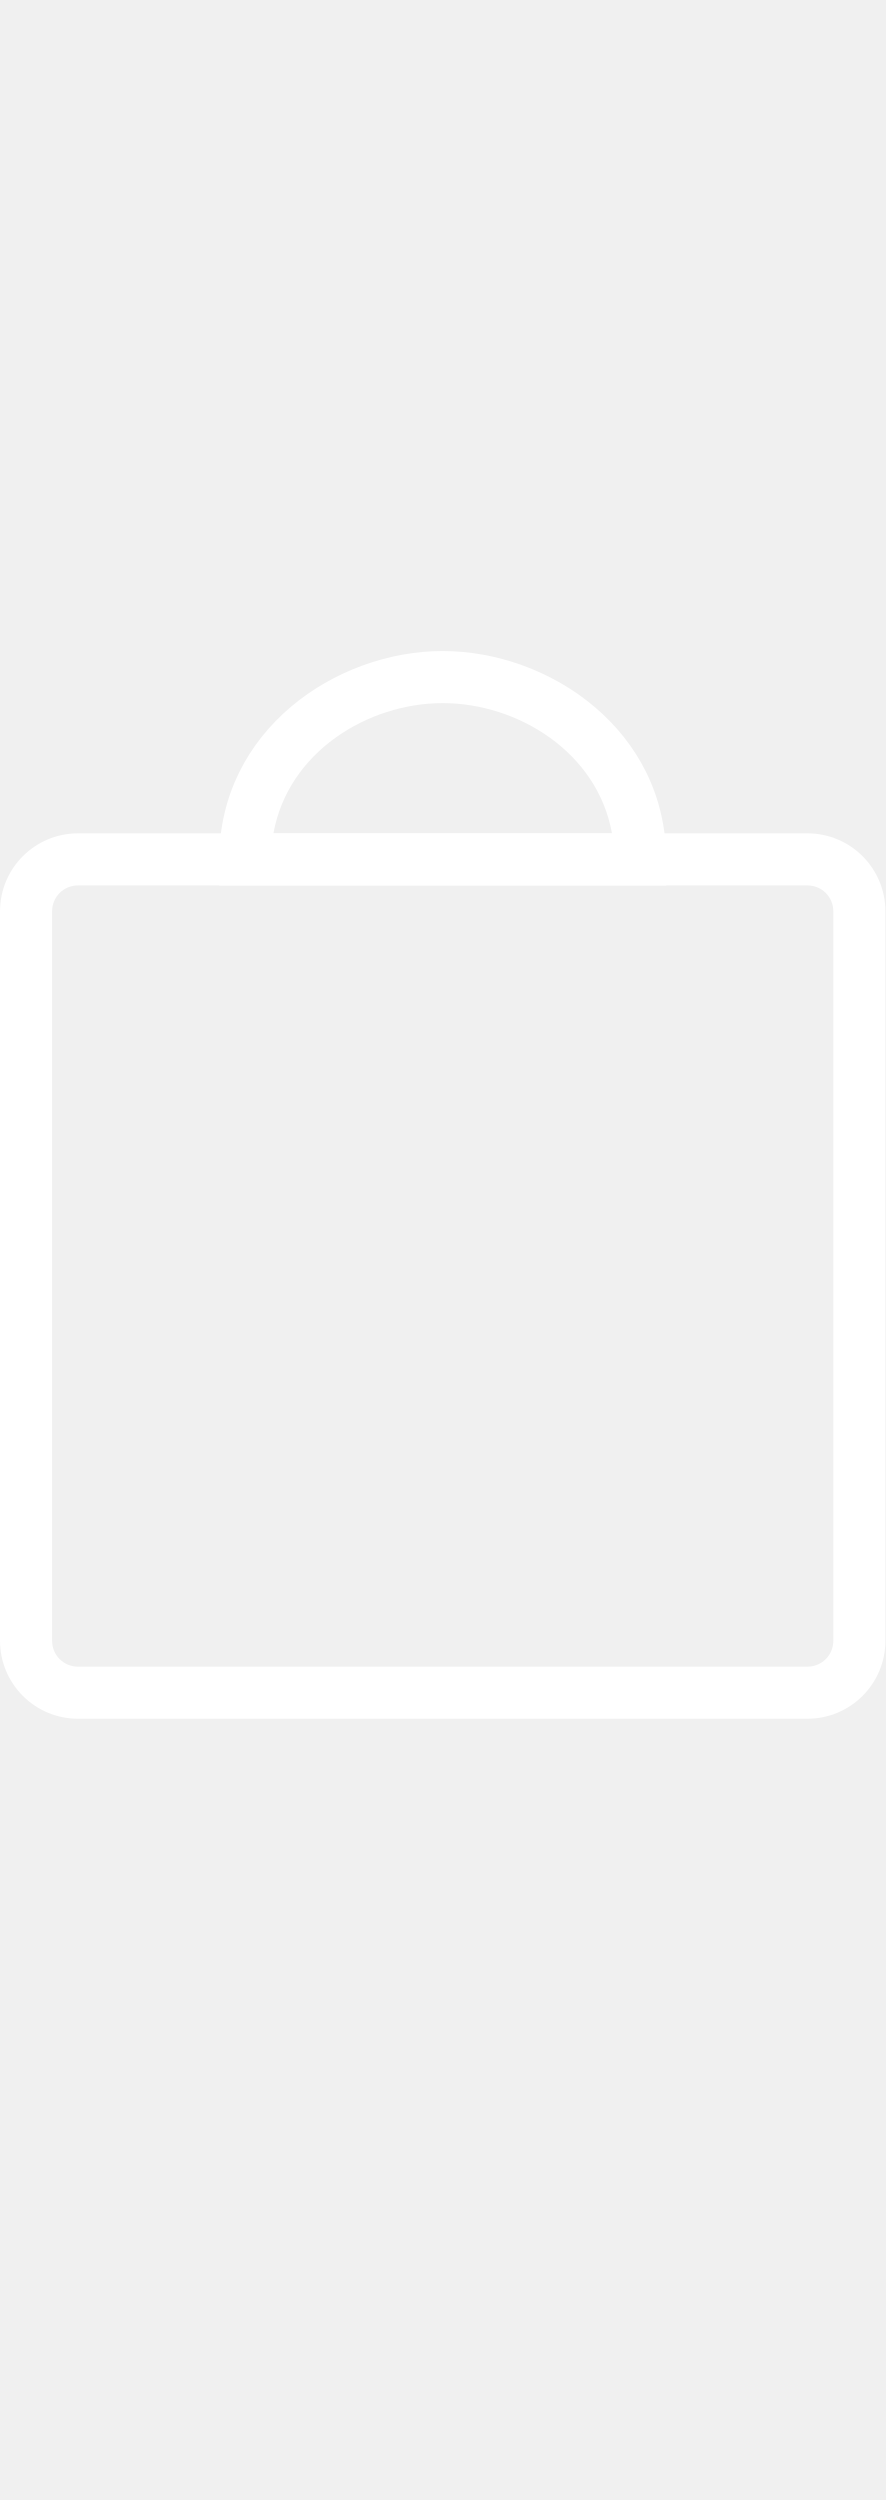
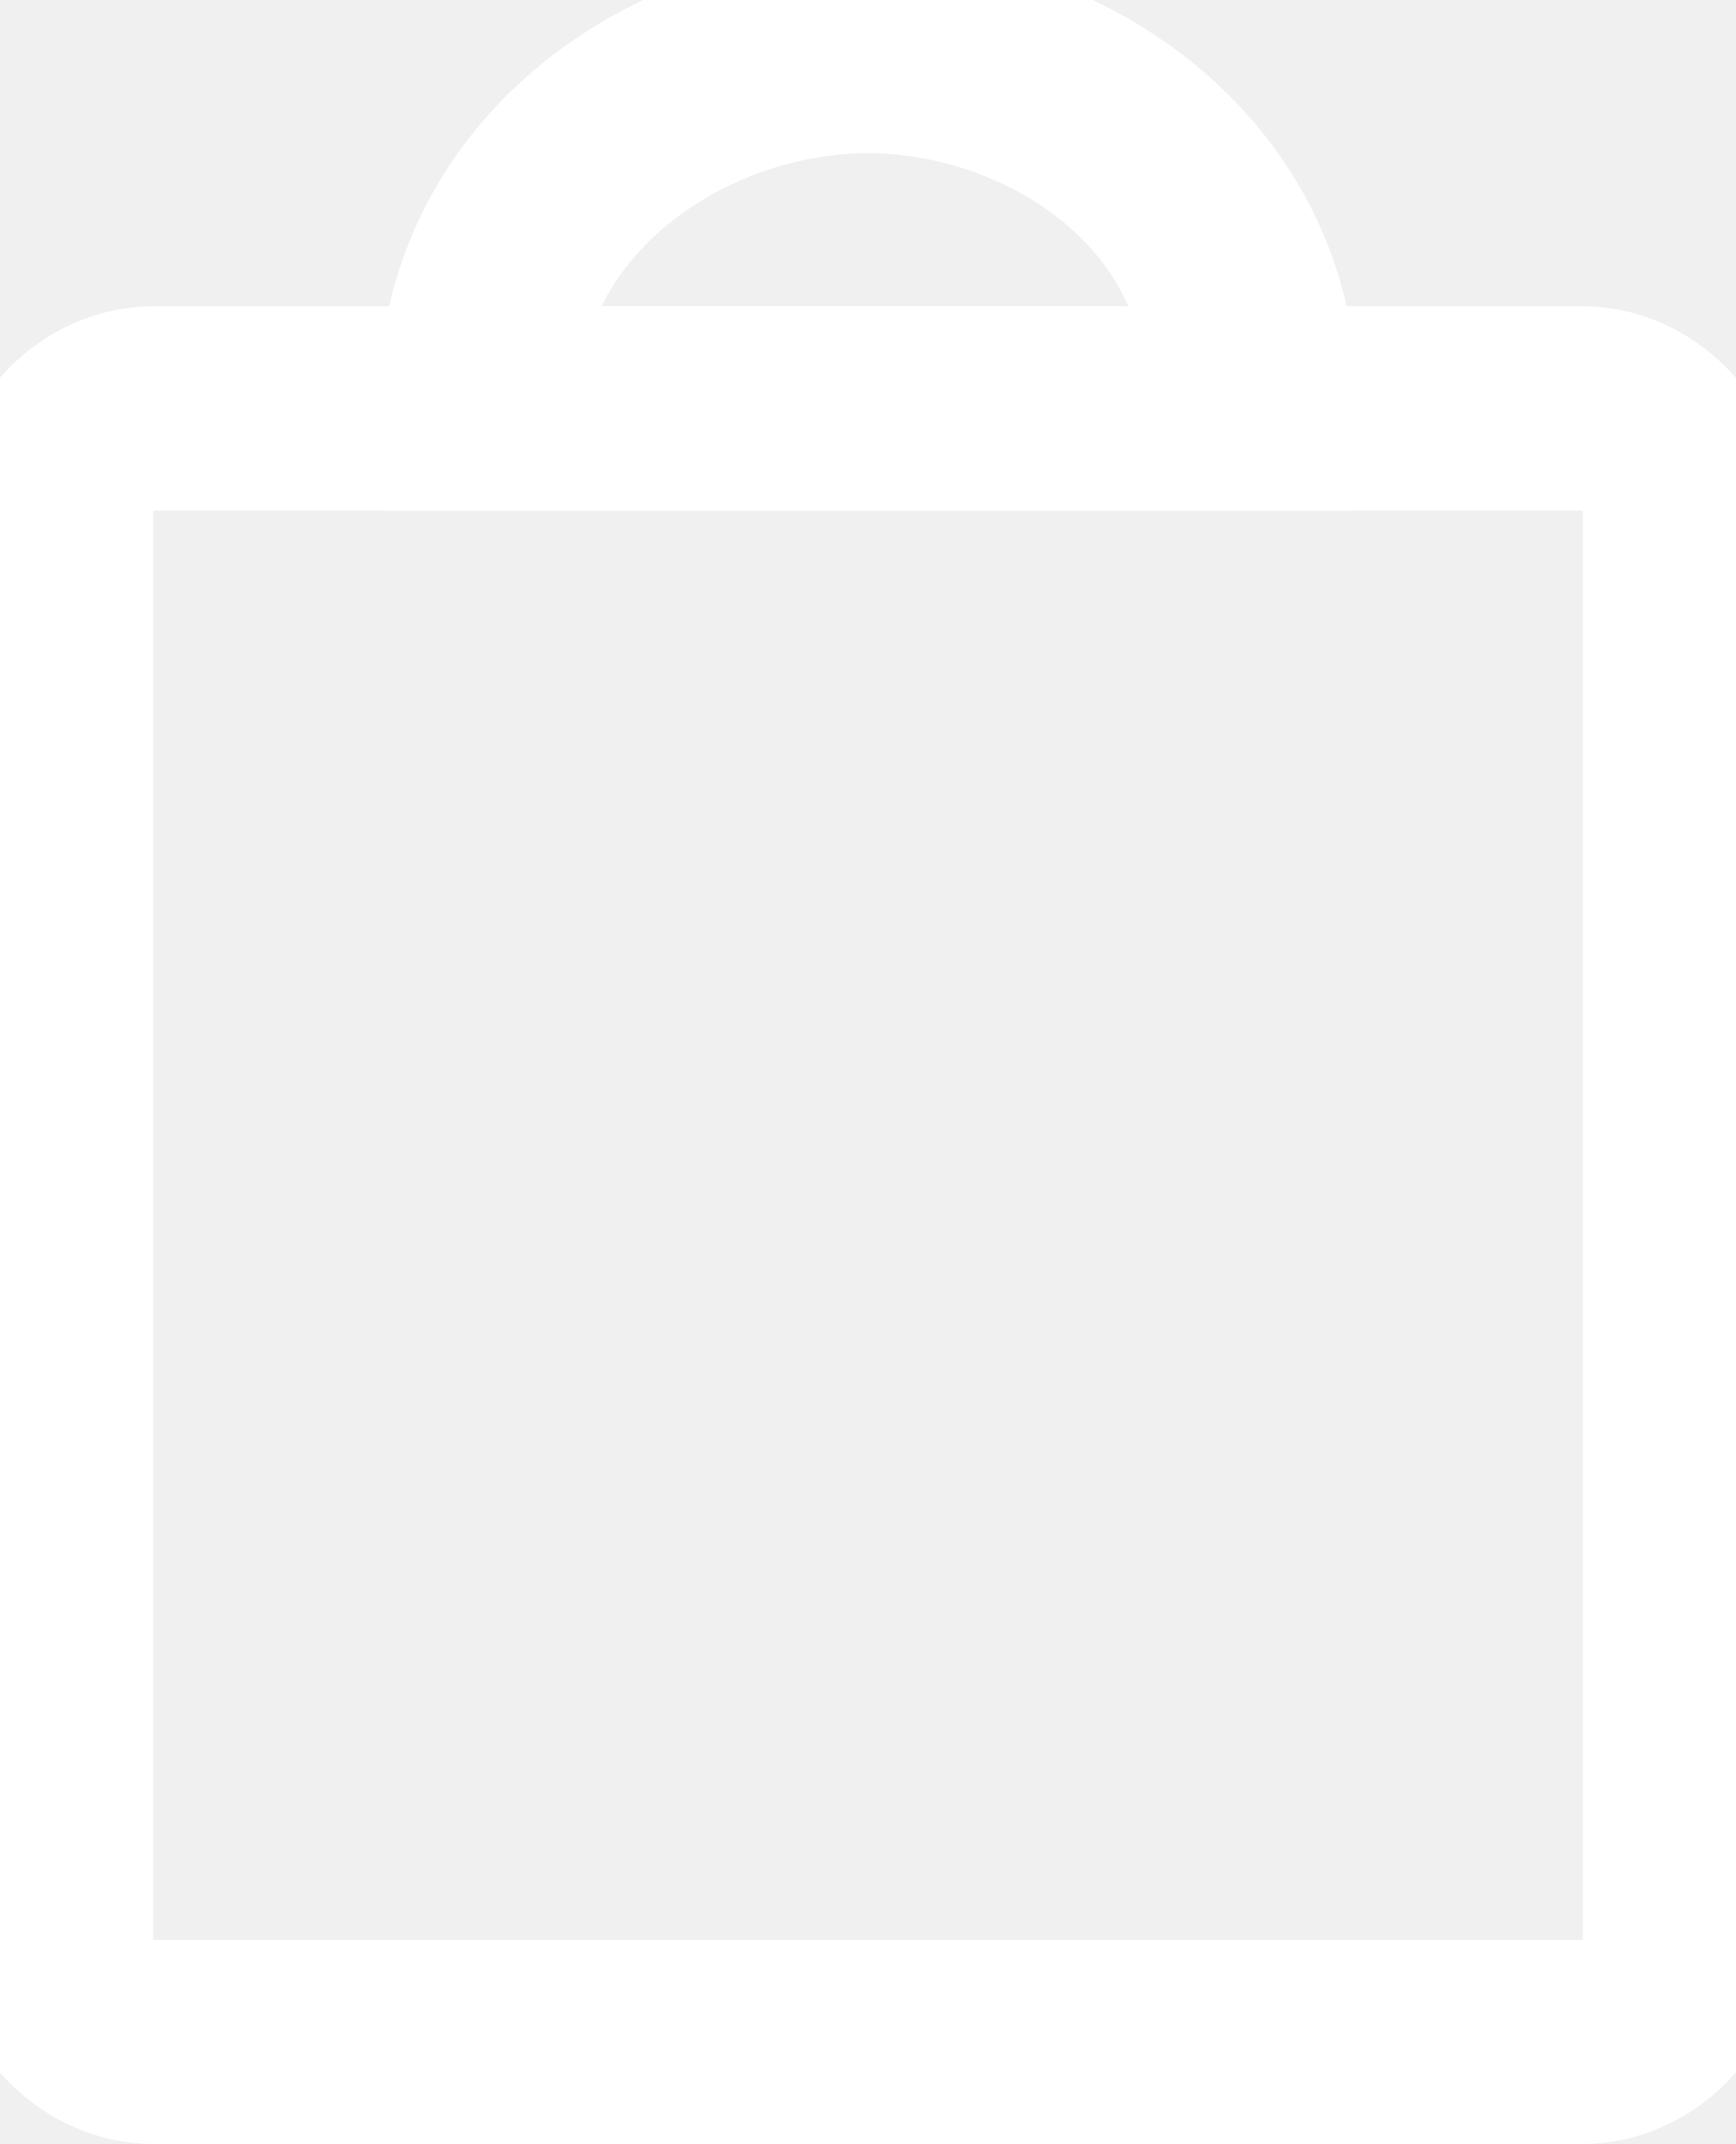
- <svg xmlns="http://www.w3.org/2000/svg" version="1.1" id="GLYPHS" x="0px" y="0px" width="17px" height="48px" viewBox="0 0 17 48" style="enable-background:new 0 0 17 48;" xml:space="preserve">
+ <svg xmlns="http://www.w3.org/2000/svg" version="1.1" id="GLYPHS" x="0px" y="0px" viewBox="0 0 17 21" style="enable-background:new 0 0 17 21;" xml:space="preserve">
+   <style type="text/css">
+ 	.st0{fill:#FFFFFF;stroke:#FFFFFF;stroke-miterlimit:10;}
+ </style>
  <g id="MSP_Bag_Empty_3_">
    <g id="MSP_Bag_Empty_1_">
-       <path style="fill:#FFFFFF;" d="M1.5,16C0.67,16,0,16.67,0,17.5v14C0,32.33,0.67,33,1.5,33h14c0.83,0,1.5-0.67,1.5-1.5v-14    c0-0.83-0.67-1.5-1.5-1.5H1.5z M16,31.5c0,0.28-0.22,0.5-0.5,0.5h-14C1.22,32,1,31.78,1,31.5v-14C1,17.22,1.22,17,1.5,17h14    c0.28,0,0.5,0.22,0.5,0.5V31.5z" />
+       <path class="st0" d="M1.5,3.5C0.7,3.5,0,4.2,0,5v14c0,0.8,0.7,1.5,1.5,1.5h14c0.8,0,1.5-0.7,1.5-1.5V5c0-0.8-0.7-1.5-1.5-1.5H1.5z     M16,19c0,0.3-0.2,0.5-0.5,0.5h-14C1.2,19.5,1,19.3,1,19V5c0-0.3,0.2-0.5,0.5-0.5h14C15.8,4.5,16,4.7,16,5V19z" />
    </g>
    <g>
-       <path style="fill:#FFFFFF;" d="M12.79,17H4.21v-0.5c0-2.47,2.23-4,4.29-4s4.29,1.53,4.29,4V17z M5.25,16h6.5    c-0.28-1.56-1.81-2.5-3.25-2.5S5.53,14.44,5.25,16z" />
+       <path class="st0" d="M12.8,4.5H4.2V4c0-2.5,2.2-4,4.3-4s4.3,1.5,4.3,4V4.5z M5.2,3.5h6.5C11.5,1.9,9.9,1,8.5,1S5.5,1.9,5.2,3.5z" />
    </g>
  </g>
</svg>
